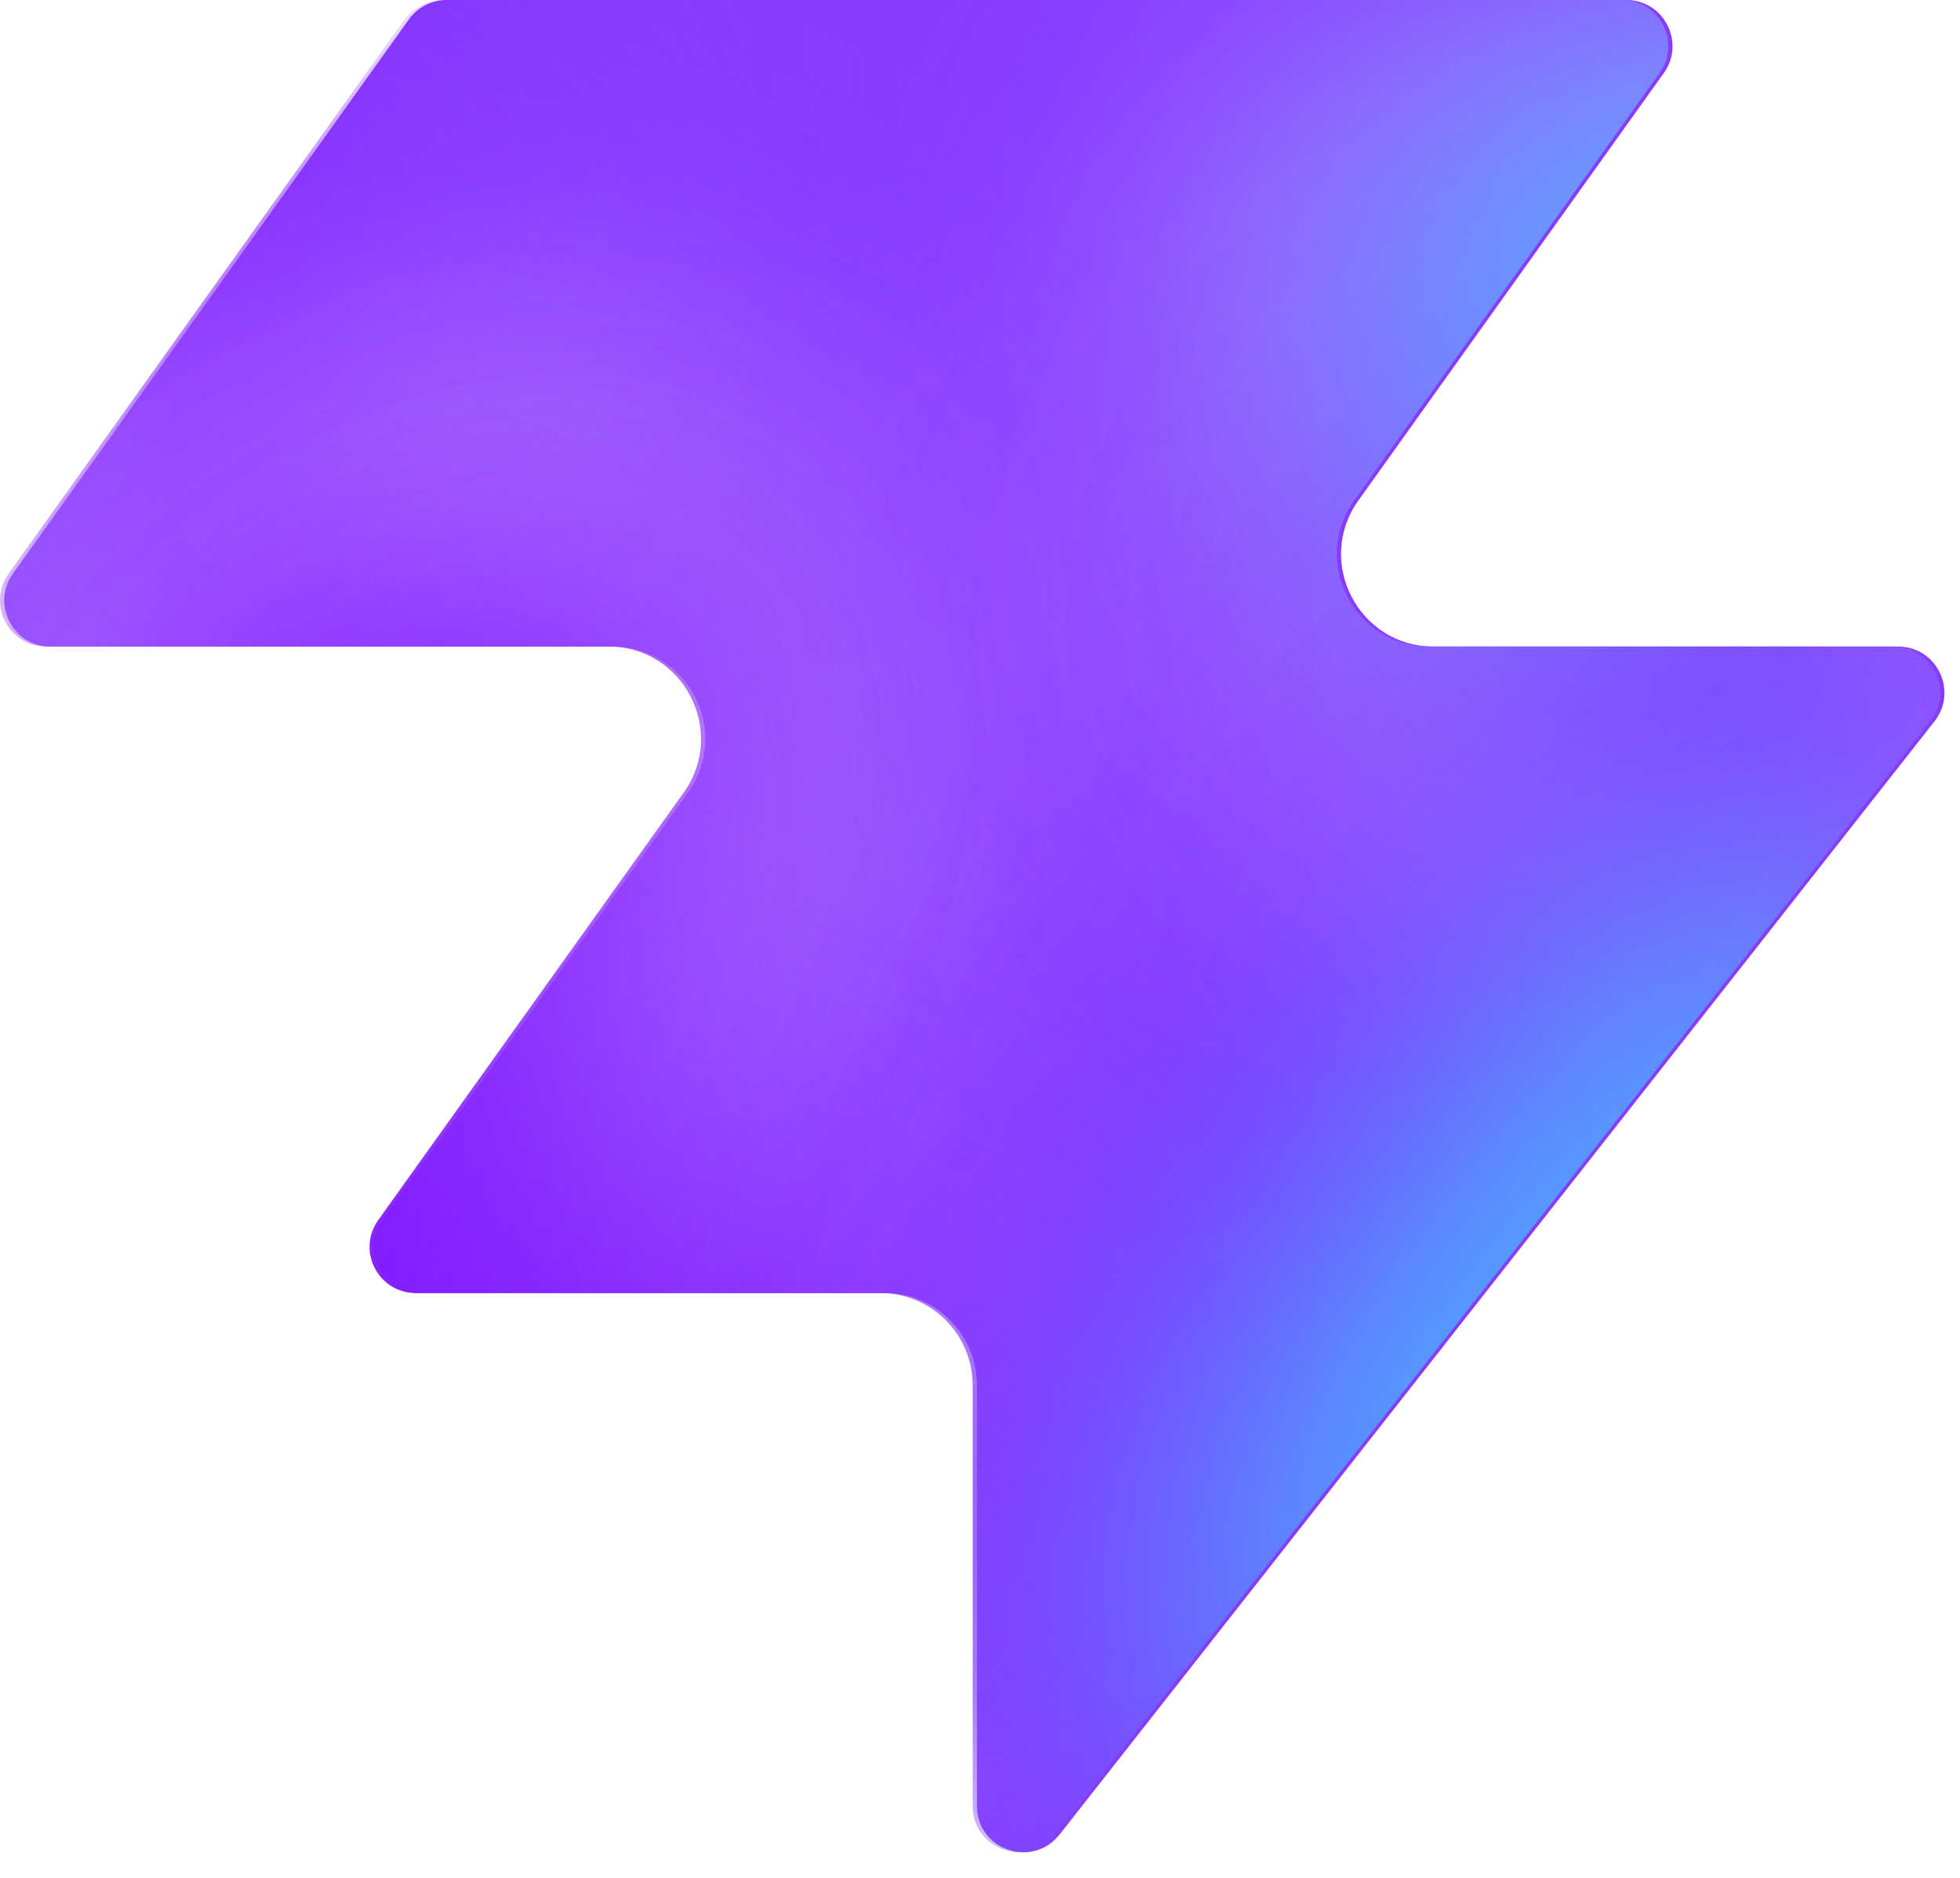
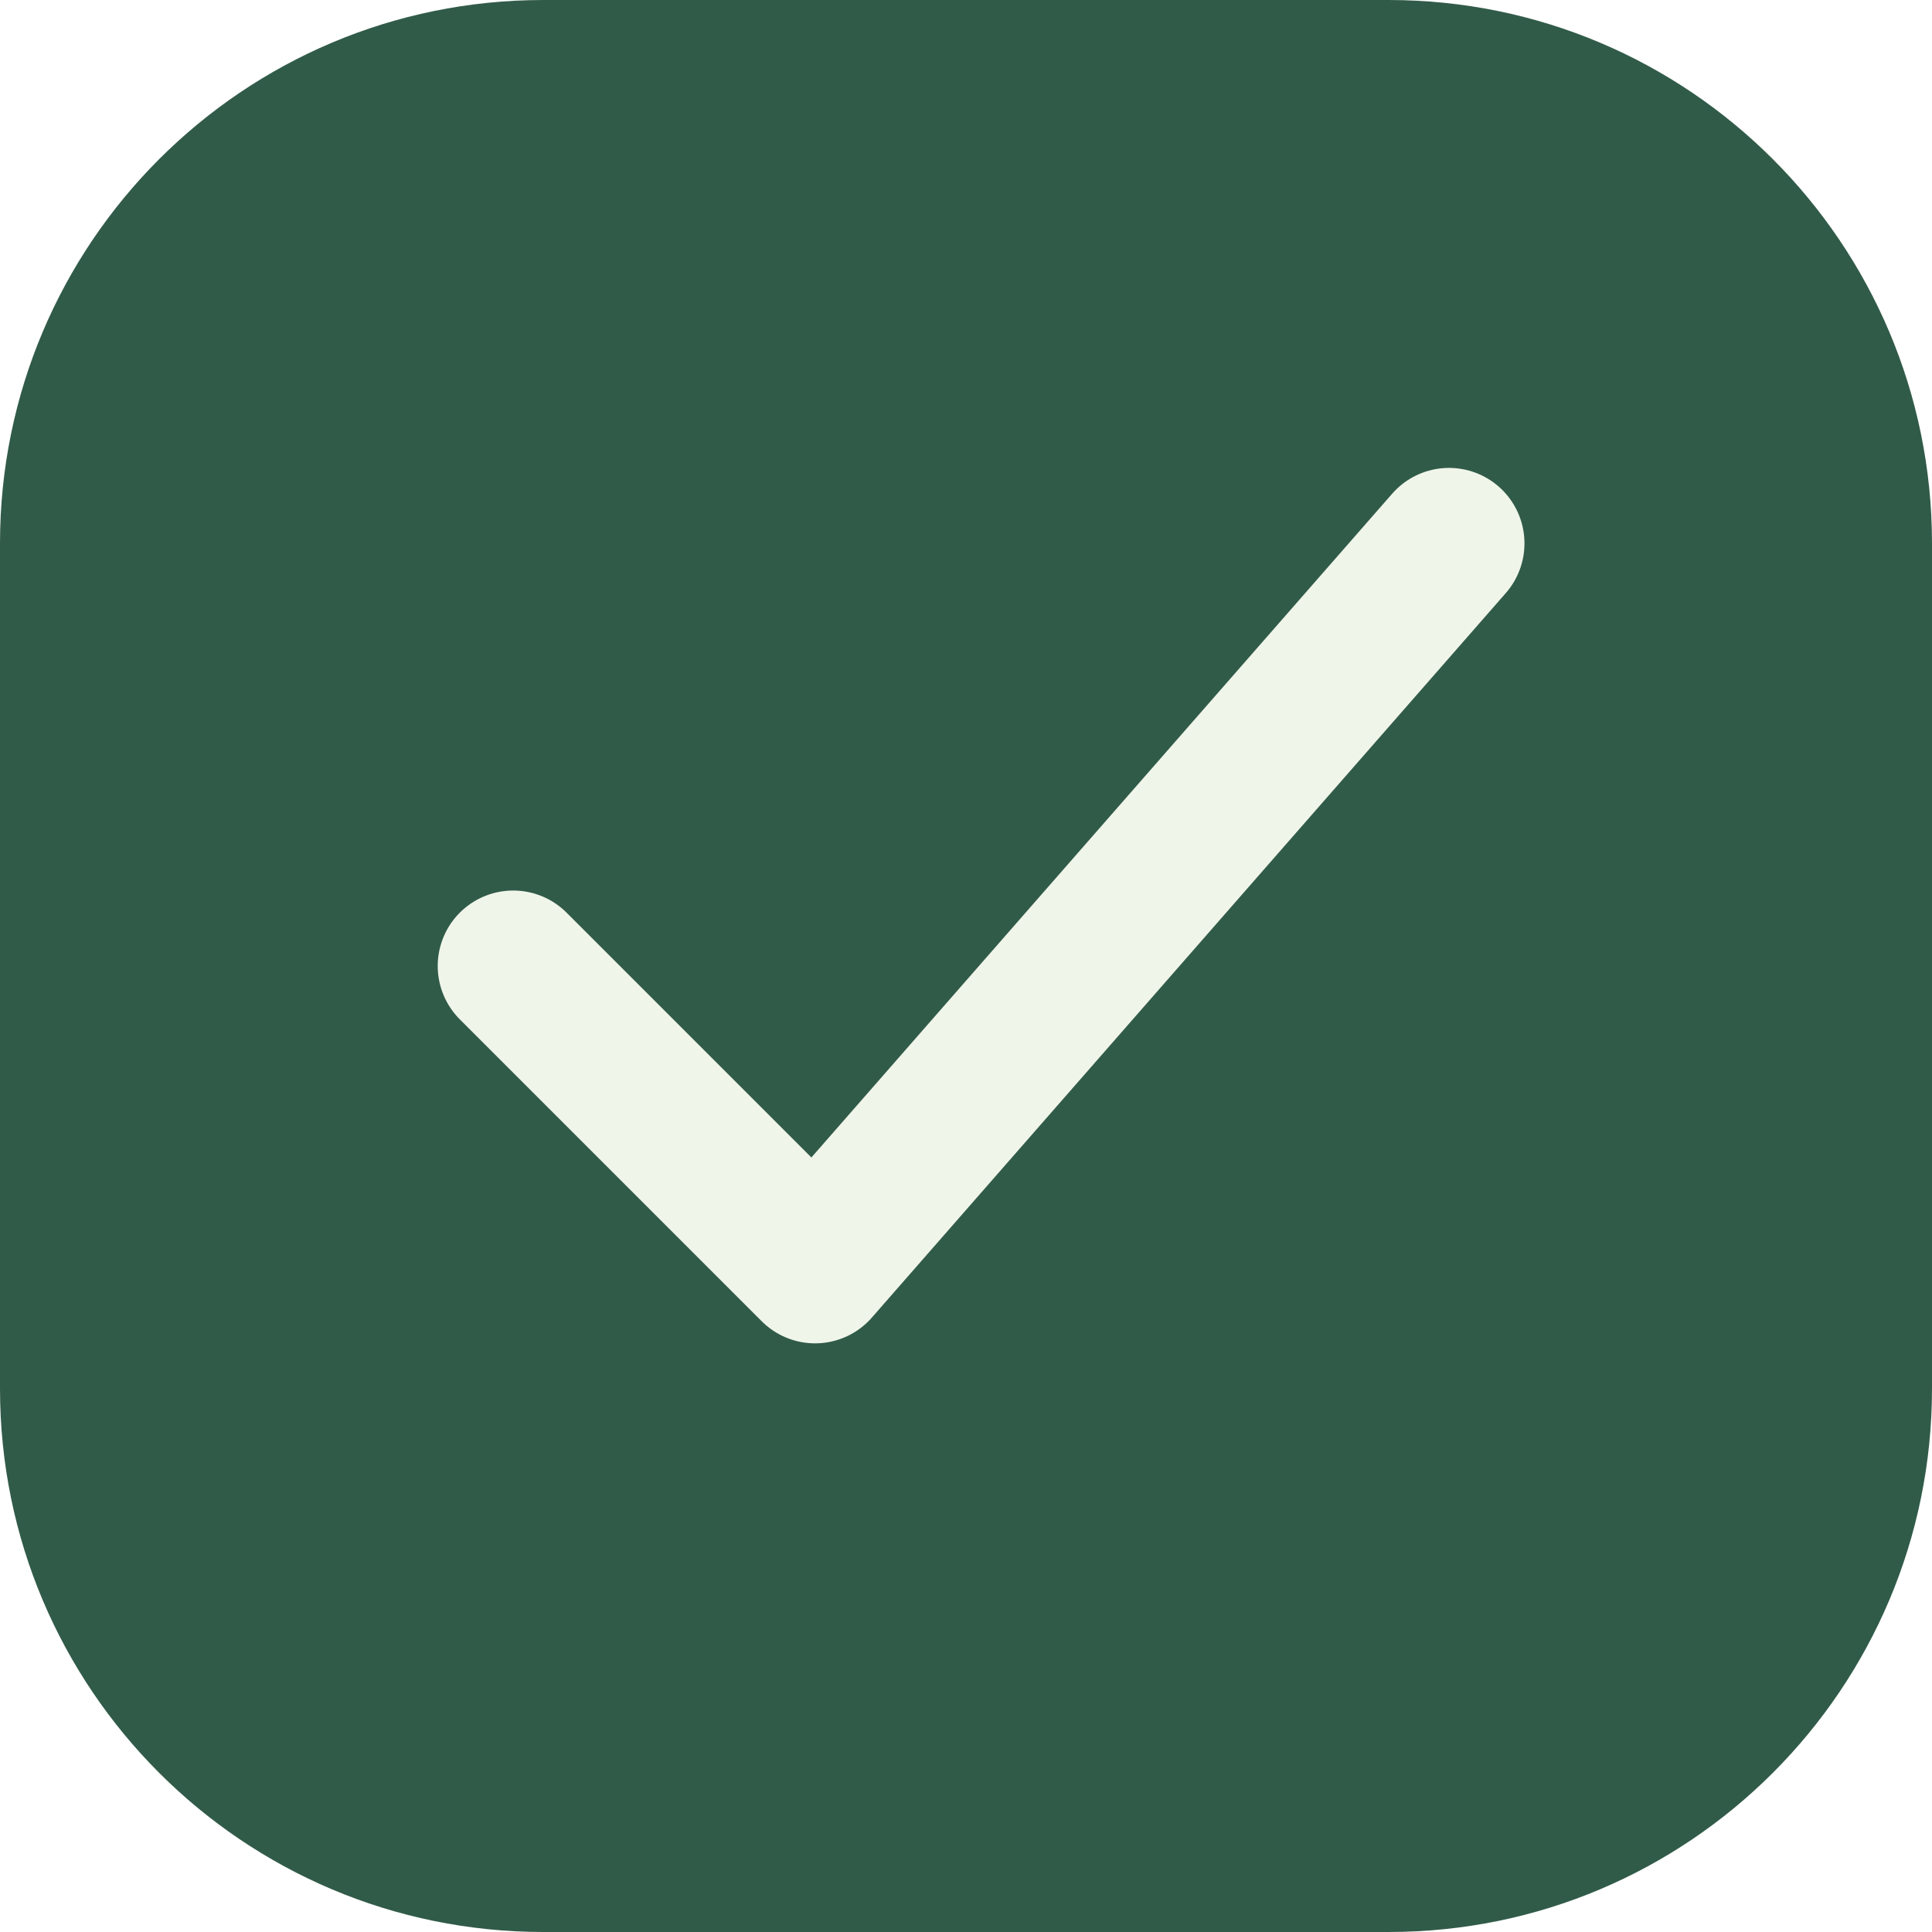
- <svg xmlns="http://www.w3.org/2000/svg" width="48" height="46" fill="none" viewBox="0 0 48 46">
-   <path fill="#863bff" d="M25.946 44.938c-.664.845-2.021.375-2.021-.698V33.937a2.26 2.26 0 0 0-2.262-2.262H10.287c-.92 0-1.456-1.04-.92-1.788l7.48-10.471c1.07-1.497 0-3.578-1.842-3.578H1.237c-.92 0-1.456-1.04-.92-1.788L10.013.474c.214-.297.556-.474.92-.474h28.894c.92 0 1.456 1.04.92 1.788l-7.48 10.471c-1.07 1.498 0 3.579 1.842 3.579h11.377c.943 0 1.473 1.088.89 1.83L25.947 44.94z" style="fill:#863bff;fill:color(display-p3 .525 .23 1);fill-opacity:1" />
-   <mask id="a" width="48" height="46" x="0" y="0" maskUnits="userSpaceOnUse" style="mask-type:alpha">
-     <path fill="#000" d="M25.842 44.938c-.664.844-2.021.375-2.021-.698V33.937a2.26 2.26 0 0 0-2.262-2.262H10.183c-.92 0-1.456-1.04-.92-1.788l7.48-10.471c1.07-1.498 0-3.579-1.842-3.579H1.133c-.92 0-1.456-1.04-.92-1.787L9.91.473c.214-.297.556-.474.92-.474h28.894c.92 0 1.456 1.04.92 1.788l-7.48 10.471c-1.07 1.498 0 3.578 1.842 3.578h11.377c.943 0 1.473 1.088.89 1.832L25.843 44.94z" style="fill:#000;fill-opacity:1" />
-   </mask>
-   <g mask="url(#a)">
-     <g filter="url(#b)">
-       <ellipse cx="5.508" cy="14.704" fill="#ede6ff" rx="5.508" ry="14.704" style="fill:#ede6ff;fill:color(display-p3 .927 .903 1);fill-opacity:1" transform="matrix(.00324 1 1 -.00324 -4.47 31.516)" />
-     </g>
-     <g filter="url(#c)">
-       <ellipse cx="10.399" cy="29.851" fill="#ede6ff" rx="10.399" ry="29.851" style="fill:#ede6ff;fill:color(display-p3 .927 .903 1);fill-opacity:1" transform="matrix(.00324 1 1 -.00324 -39.328 7.883)" />
-     </g>
-     <g filter="url(#d)">
-       <ellipse cx="5.508" cy="30.487" fill="#7e14ff" rx="5.508" ry="30.487" style="fill:#7e14ff;fill:color(display-p3 .492 .077 1);fill-opacity:1" transform="rotate(89.814 -25.913 -14.639)scale(1 -1)" />
-     </g>
-     <g filter="url(#e)">
-       <ellipse cx="5.508" cy="30.599" fill="#7e14ff" rx="5.508" ry="30.599" style="fill:#7e14ff;fill:color(display-p3 .492 .077 1);fill-opacity:1" transform="rotate(89.814 -32.644 -3.334)scale(1 -1)" />
-     </g>
-     <g filter="url(#f)">
-       <ellipse cx="5.508" cy="30.599" fill="#7e14ff" rx="5.508" ry="30.599" style="fill:#7e14ff;fill:color(display-p3 .492 .077 1);fill-opacity:1" transform="matrix(.00324 1 1 -.00324 -34.34 30.47)" />
-     </g>
-     <g filter="url(#g)">
-       <ellipse cx="14.072" cy="22.078" fill="#ede6ff" rx="14.072" ry="22.078" style="fill:#ede6ff;fill:color(display-p3 .927 .903 1);fill-opacity:1" transform="rotate(93.35 24.506 48.493)scale(-1 1)" />
-     </g>
-     <g filter="url(#h)">
-       <ellipse cx="3.47" cy="21.501" fill="#7e14ff" rx="3.47" ry="21.501" style="fill:#7e14ff;fill:color(display-p3 .492 .077 1);fill-opacity:1" transform="rotate(89.009 28.708 47.59)scale(-1 1)" />
-     </g>
-     <g filter="url(#i)">
-       <ellipse cx="3.47" cy="21.501" fill="#7e14ff" rx="3.47" ry="21.501" style="fill:#7e14ff;fill:color(display-p3 .492 .077 1);fill-opacity:1" transform="rotate(89.009 28.708 47.59)scale(-1 1)" />
-     </g>
-     <g filter="url(#j)">
-       <ellipse cx=".387" cy="8.972" fill="#7e14ff" rx="4.407" ry="29.108" style="fill:#7e14ff;fill:color(display-p3 .492 .077 1);fill-opacity:1" transform="rotate(39.51 .387 8.972)" />
-     </g>
-     <g filter="url(#k)">
-       <ellipse cx="47.523" cy="-6.092" fill="#7e14ff" rx="4.407" ry="29.108" style="fill:#7e14ff;fill:color(display-p3 .492 .077 1);fill-opacity:1" transform="rotate(37.892 47.523 -6.092)" />
-     </g>
-     <g filter="url(#l)">
-       <ellipse cx="41.412" cy="6.333" fill="#47bfff" rx="5.971" ry="9.665" style="fill:#47bfff;fill:color(display-p3 .28 .748 1);fill-opacity:1" transform="rotate(37.892 41.412 6.333)" />
-     </g>
-     <g filter="url(#m)">
-       <ellipse cx="-1.879" cy="38.332" fill="#7e14ff" rx="4.407" ry="29.108" style="fill:#7e14ff;fill:color(display-p3 .492 .077 1);fill-opacity:1" transform="rotate(37.892 -1.88 38.332)" />
-     </g>
-     <g filter="url(#n)">
-       <ellipse cx="-1.879" cy="38.332" fill="#7e14ff" rx="4.407" ry="29.108" style="fill:#7e14ff;fill:color(display-p3 .492 .077 1);fill-opacity:1" transform="rotate(37.892 -1.88 38.332)" />
-     </g>
-     <g filter="url(#o)">
-       <ellipse cx="35.651" cy="29.907" fill="#7e14ff" rx="4.407" ry="29.108" style="fill:#7e14ff;fill:color(display-p3 .492 .077 1);fill-opacity:1" transform="rotate(37.892 35.651 29.907)" />
-     </g>
-     <g filter="url(#p)">
-       <ellipse cx="38.418" cy="32.4" fill="#47bfff" rx="5.971" ry="15.297" style="fill:#47bfff;fill:color(display-p3 .28 .748 1);fill-opacity:1" transform="rotate(37.892 38.418 32.4)" />
-     </g>
-   </g>
-   <defs>
-     <filter id="b" width="60.045" height="41.654" x="-19.77" y="16.149" color-interpolation-filters="sRGB" filterUnits="userSpaceOnUse">
-       <feFlood flood-opacity="0" result="BackgroundImageFix" />
-       <feBlend in="SourceGraphic" in2="BackgroundImageFix" result="shape" />
-       <feGaussianBlur result="effect1_foregroundBlur_2002_17158" stdDeviation="7.659" />
-     </filter>
-     <filter id="c" width="90.34" height="51.437" x="-54.613" y="-7.533" color-interpolation-filters="sRGB" filterUnits="userSpaceOnUse">
-       <feFlood flood-opacity="0" result="BackgroundImageFix" />
-       <feBlend in="SourceGraphic" in2="BackgroundImageFix" result="shape" />
-       <feGaussianBlur result="effect1_foregroundBlur_2002_17158" stdDeviation="7.659" />
-     </filter>
-     <filter id="d" width="79.355" height="29.4" x="-49.64" y="2.03" color-interpolation-filters="sRGB" filterUnits="userSpaceOnUse">
-       <feFlood flood-opacity="0" result="BackgroundImageFix" />
-       <feBlend in="SourceGraphic" in2="BackgroundImageFix" result="shape" />
-       <feGaussianBlur result="effect1_foregroundBlur_2002_17158" stdDeviation="4.596" />
-     </filter>
-     <filter id="e" width="79.579" height="29.4" x="-45.045" y="20.029" color-interpolation-filters="sRGB" filterUnits="userSpaceOnUse">
-       <feFlood flood-opacity="0" result="BackgroundImageFix" />
-       <feBlend in="SourceGraphic" in2="BackgroundImageFix" result="shape" />
-       <feGaussianBlur result="effect1_foregroundBlur_2002_17158" stdDeviation="4.596" />
-     </filter>
-     <filter id="f" width="79.579" height="29.4" x="-43.513" y="21.178" color-interpolation-filters="sRGB" filterUnits="userSpaceOnUse">
-       <feFlood flood-opacity="0" result="BackgroundImageFix" />
-       <feBlend in="SourceGraphic" in2="BackgroundImageFix" result="shape" />
-       <feGaussianBlur result="effect1_foregroundBlur_2002_17158" stdDeviation="4.596" />
-     </filter>
-     <filter id="g" width="74.749" height="58.852" x="15.756" y="-17.901" color-interpolation-filters="sRGB" filterUnits="userSpaceOnUse">
-       <feFlood flood-opacity="0" result="BackgroundImageFix" />
-       <feBlend in="SourceGraphic" in2="BackgroundImageFix" result="shape" />
-       <feGaussianBlur result="effect1_foregroundBlur_2002_17158" stdDeviation="7.659" />
-     </filter>
-     <filter id="h" width="61.377" height="25.362" x="23.548" y="2.284" color-interpolation-filters="sRGB" filterUnits="userSpaceOnUse">
-       <feFlood flood-opacity="0" result="BackgroundImageFix" />
-       <feBlend in="SourceGraphic" in2="BackgroundImageFix" result="shape" />
-       <feGaussianBlur result="effect1_foregroundBlur_2002_17158" stdDeviation="4.596" />
-     </filter>
-     <filter id="i" width="61.377" height="25.362" x="23.548" y="2.284" color-interpolation-filters="sRGB" filterUnits="userSpaceOnUse">
-       <feFlood flood-opacity="0" result="BackgroundImageFix" />
-       <feBlend in="SourceGraphic" in2="BackgroundImageFix" result="shape" />
-       <feGaussianBlur result="effect1_foregroundBlur_2002_17158" stdDeviation="4.596" />
-     </filter>
-     <filter id="j" width="56.045" height="63.649" x="-27.636" y="-22.853" color-interpolation-filters="sRGB" filterUnits="userSpaceOnUse">
-       <feFlood flood-opacity="0" result="BackgroundImageFix" />
-       <feBlend in="SourceGraphic" in2="BackgroundImageFix" result="shape" />
-       <feGaussianBlur result="effect1_foregroundBlur_2002_17158" stdDeviation="4.596" />
-     </filter>
-     <filter id="k" width="54.814" height="64.646" x="20.116" y="-38.415" color-interpolation-filters="sRGB" filterUnits="userSpaceOnUse">
-       <feFlood flood-opacity="0" result="BackgroundImageFix" />
-       <feBlend in="SourceGraphic" in2="BackgroundImageFix" result="shape" />
-       <feGaussianBlur result="effect1_foregroundBlur_2002_17158" stdDeviation="4.596" />
-     </filter>
-     <filter id="l" width="33.541" height="35.313" x="24.641" y="-11.323" color-interpolation-filters="sRGB" filterUnits="userSpaceOnUse">
-       <feFlood flood-opacity="0" result="BackgroundImageFix" />
-       <feBlend in="SourceGraphic" in2="BackgroundImageFix" result="shape" />
-       <feGaussianBlur result="effect1_foregroundBlur_2002_17158" stdDeviation="4.596" />
-     </filter>
-     <filter id="m" width="54.814" height="64.646" x="-29.286" y="6.009" color-interpolation-filters="sRGB" filterUnits="userSpaceOnUse">
-       <feFlood flood-opacity="0" result="BackgroundImageFix" />
-       <feBlend in="SourceGraphic" in2="BackgroundImageFix" result="shape" />
-       <feGaussianBlur result="effect1_foregroundBlur_2002_17158" stdDeviation="4.596" />
-     </filter>
-     <filter id="n" width="54.814" height="64.646" x="-29.286" y="6.009" color-interpolation-filters="sRGB" filterUnits="userSpaceOnUse">
-       <feFlood flood-opacity="0" result="BackgroundImageFix" />
-       <feBlend in="SourceGraphic" in2="BackgroundImageFix" result="shape" />
-       <feGaussianBlur result="effect1_foregroundBlur_2002_17158" stdDeviation="4.596" />
-     </filter>
-     <filter id="o" width="54.814" height="64.646" x="8.244" y="-2.416" color-interpolation-filters="sRGB" filterUnits="userSpaceOnUse">
-       <feFlood flood-opacity="0" result="BackgroundImageFix" />
-       <feBlend in="SourceGraphic" in2="BackgroundImageFix" result="shape" />
-       <feGaussianBlur result="effect1_foregroundBlur_2002_17158" stdDeviation="4.596" />
-     </filter>
-     <filter id="p" width="39.409" height="43.623" x="18.713" y="10.588" color-interpolation-filters="sRGB" filterUnits="userSpaceOnUse">
-       <feFlood flood-opacity="0" result="BackgroundImageFix" />
-       <feBlend in="SourceGraphic" in2="BackgroundImageFix" result="shape" />
-       <feGaussianBlur result="effect1_foregroundBlur_2002_17158" stdDeviation="4.596" />
-     </filter>
-   </defs>
+ <svg xmlns="http://www.w3.org/2000/svg" viewBox="0 0 64 64">
+   <rect width="64" height="64" rx="18" fill="#315b49" />
+   <path d="m17 32 10 10 21-24" fill="none" stroke="#f0f5e9" stroke-width="5" stroke-linecap="round" stroke-linejoin="round" />
</svg>
